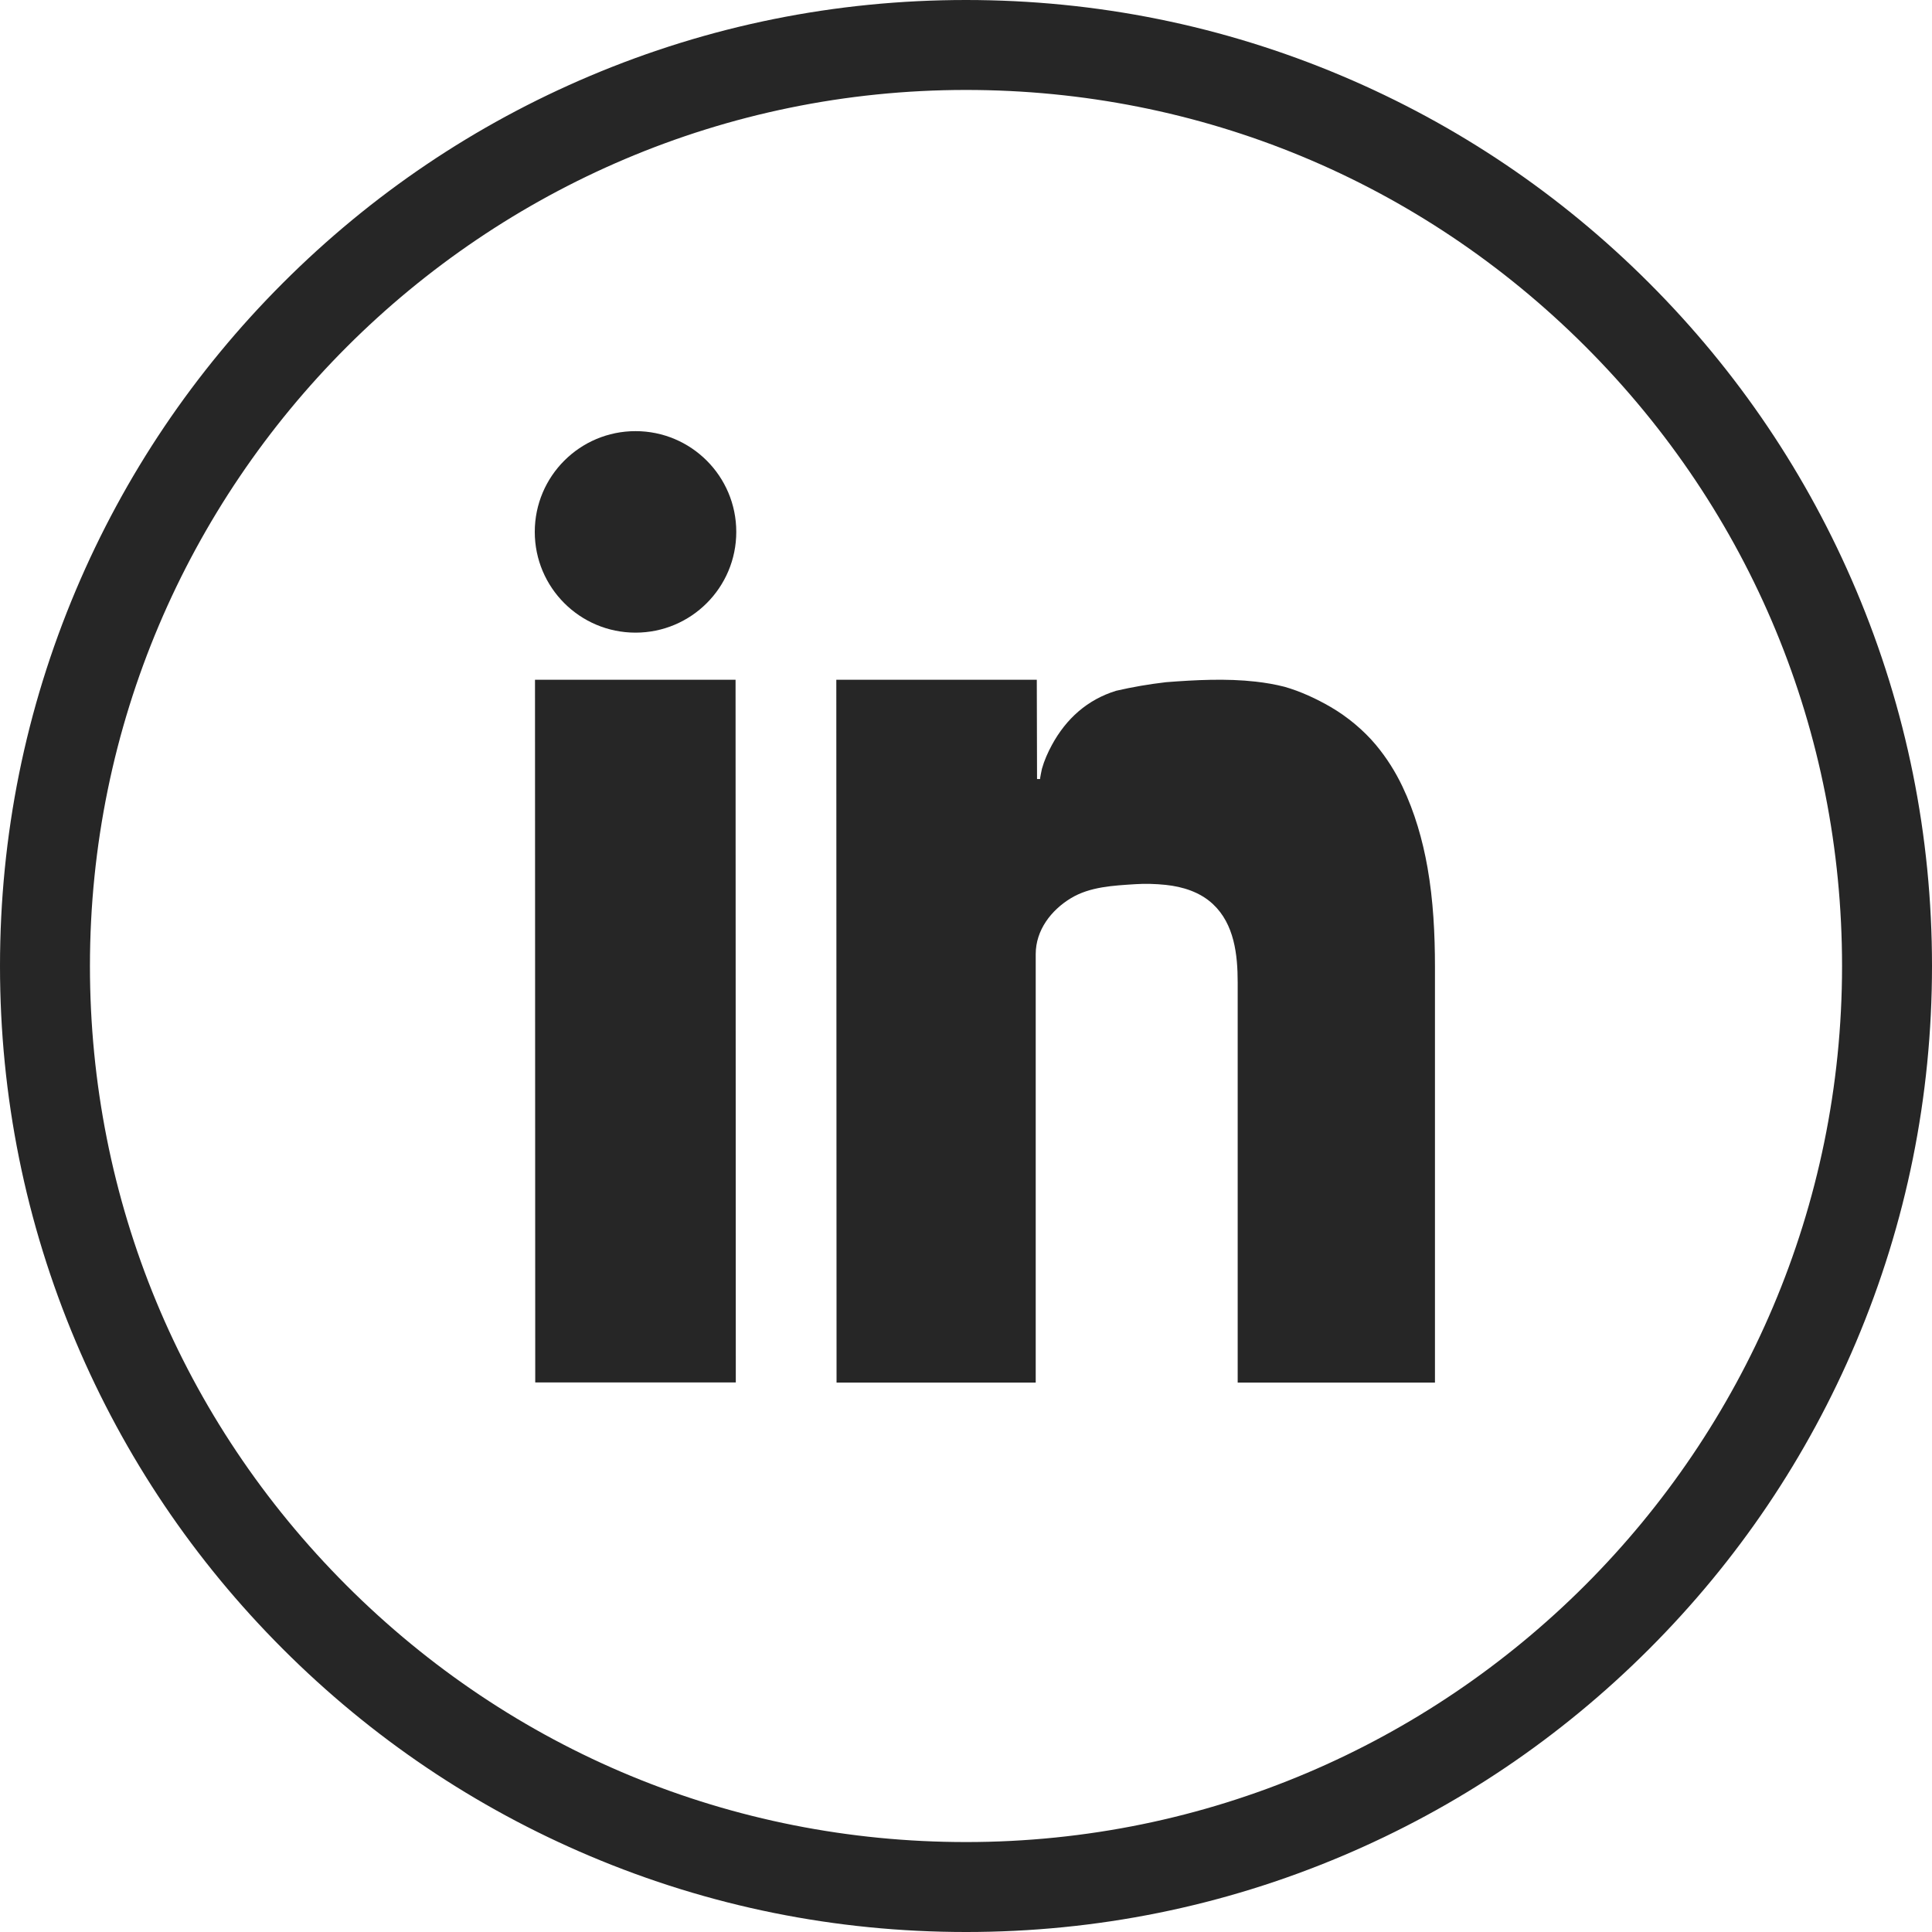
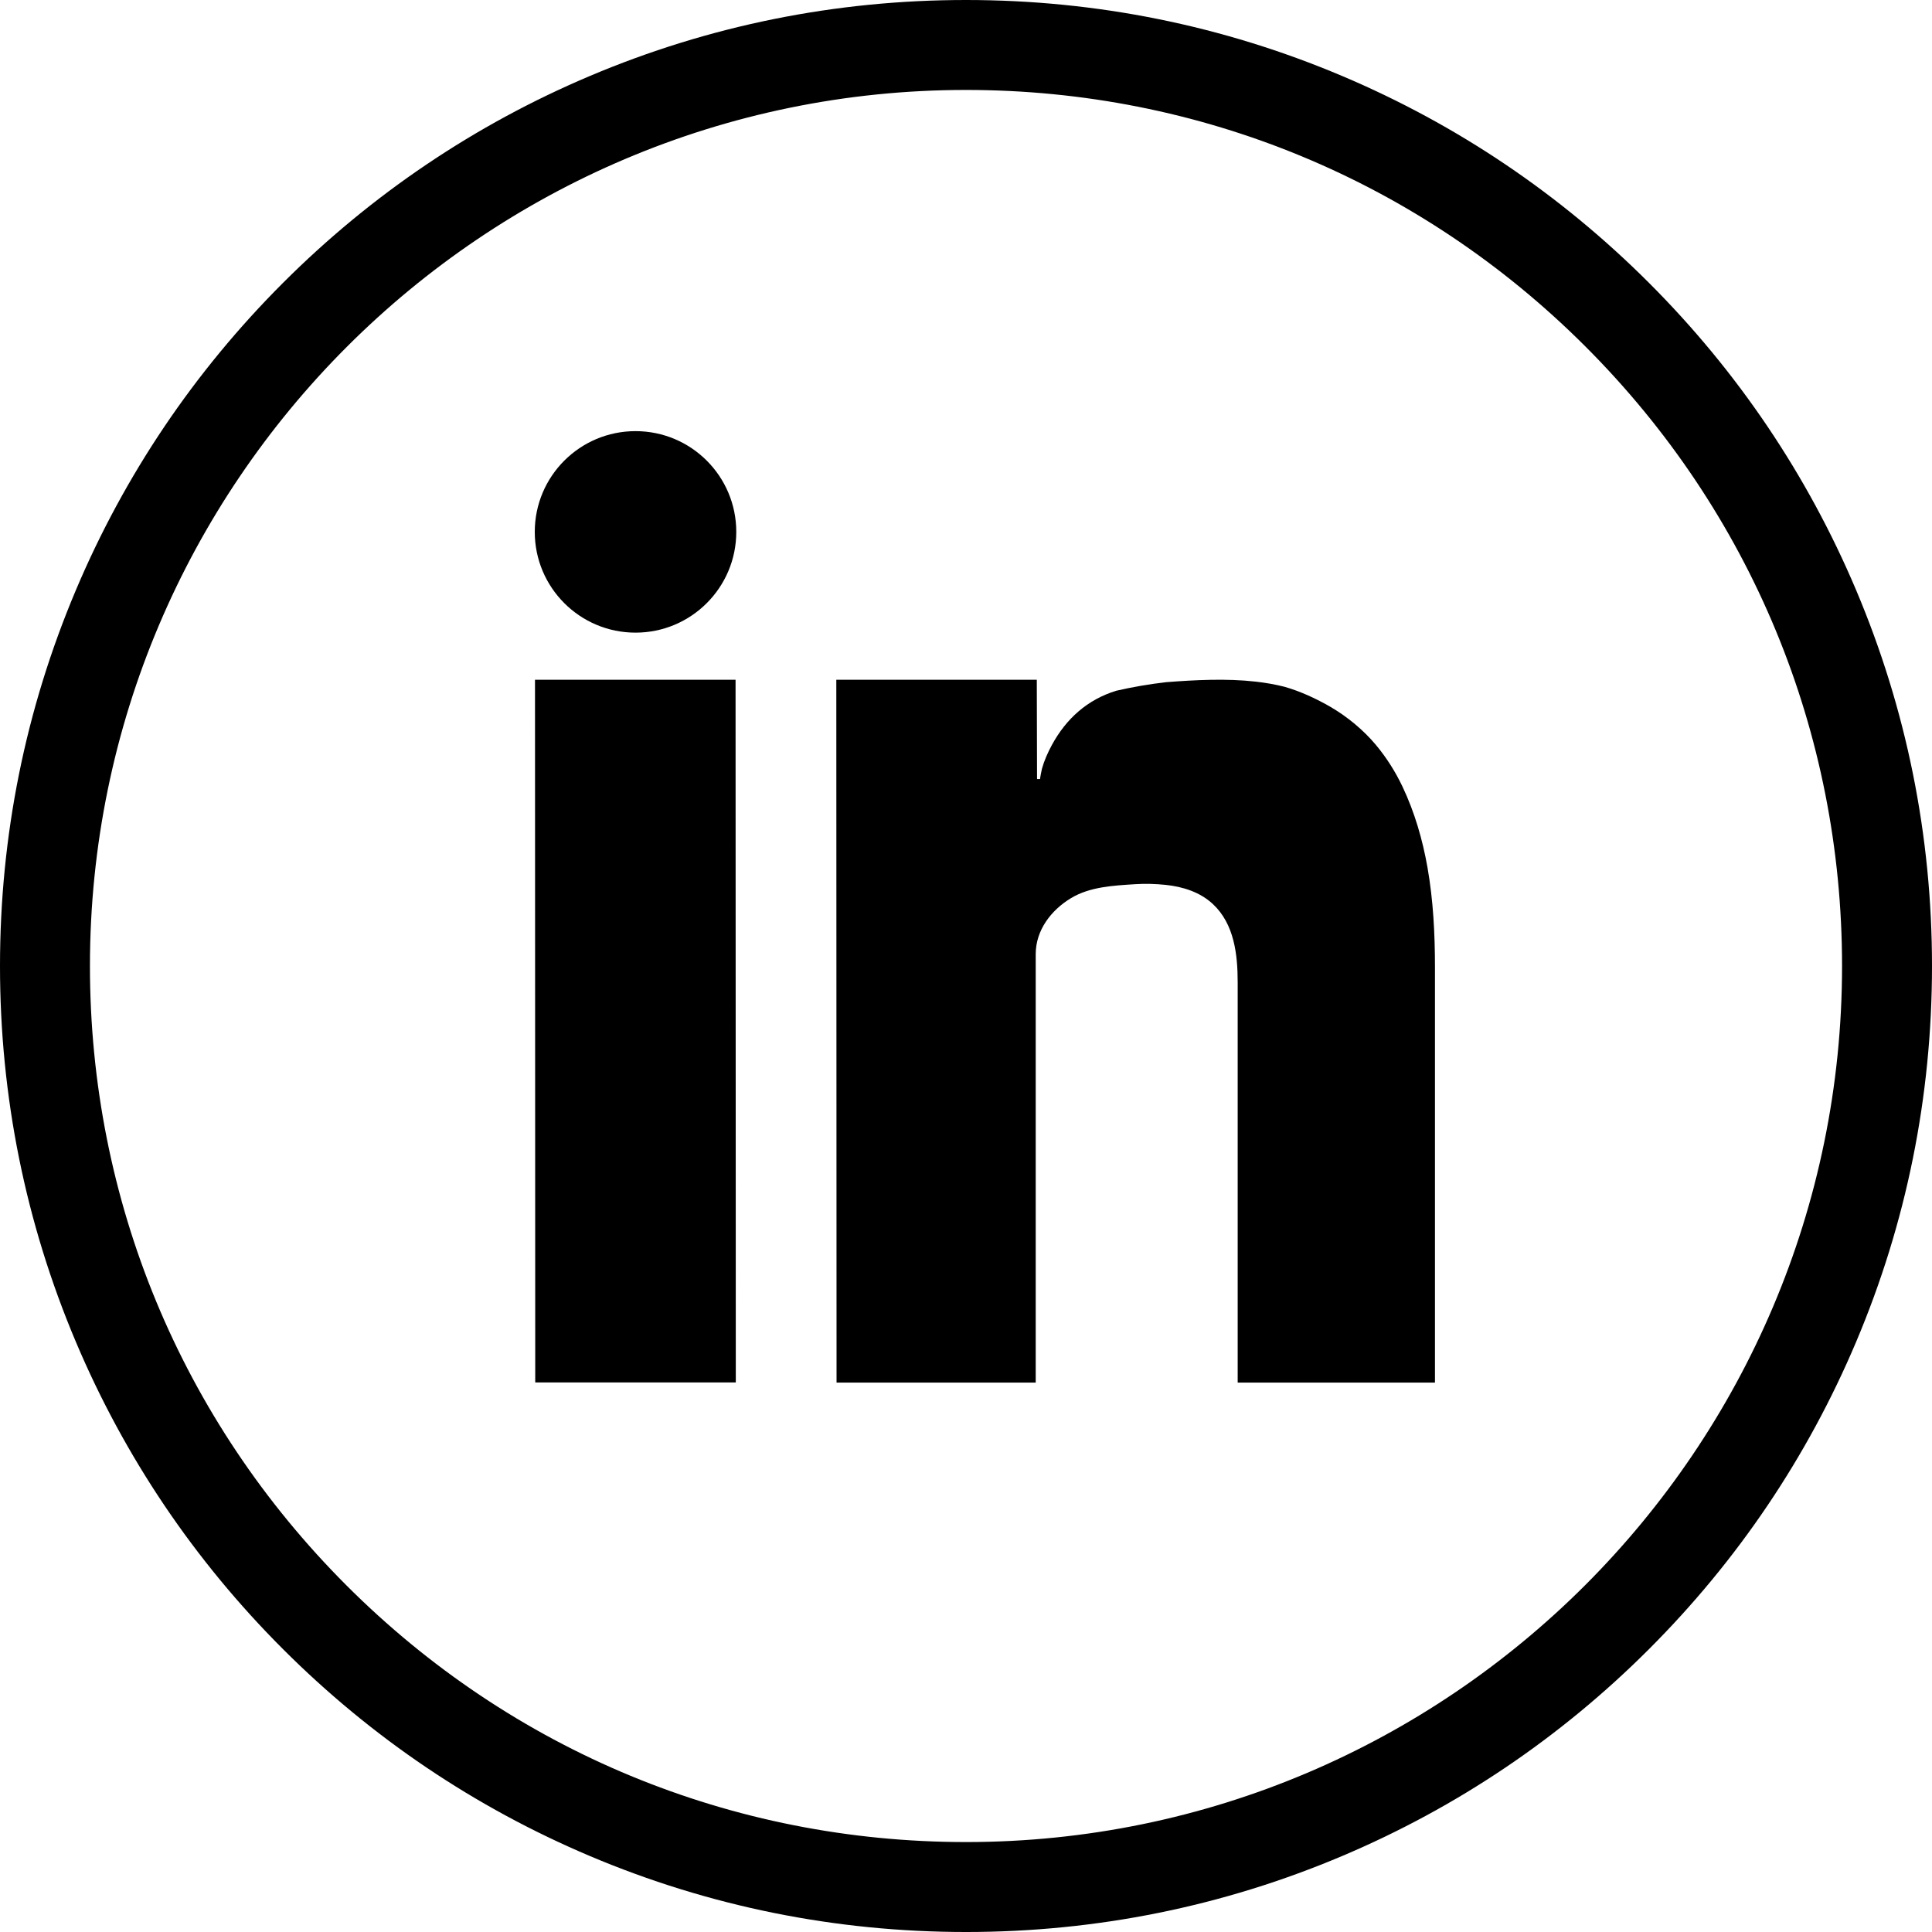
<svg xmlns="http://www.w3.org/2000/svg" enable-background="new 0 0 1024 1024" height="1024px" id="Layer_1" version="1.1" viewBox="0 0 1024 1024" width="1024px" xml:space="preserve">
  <g id="Background">
-     <path d="M983.766,312.727c-25.785-60.972-62.694-115.728-109.705-162.744   C827.05,102.966,772.299,66.049,711.329,40.257C648.194,13.548,581.14,0.004,512,0c-69.104,0-136.155,13.54-199.289,40.243   c-60.969,25.787-115.721,62.699-162.735,109.71c-47.014,47.011-83.929,101.761-109.72,162.728   C13.548,375.814,0.004,442.865,0,511.97c-0.004,69.109,13.533,136.165,40.234,199.304   c25.785,60.973,62.696,115.728,109.707,162.743c47.011,47.018,101.762,83.935,162.732,109.727   c63.136,26.708,130.19,40.253,199.323,40.257h0.009c69.104,0,136.153-13.54,199.288-40.243   c60.969-25.787,115.72-62.699,162.733-109.709c47.013-47.01,83.929-101.76,109.72-162.728   c26.708-63.134,40.251-130.186,40.255-199.29C1024.004,442.921,1010.467,375.866,983.766,312.727z M512.004,976.328h-0.03   c-124.026-0.007-240.627-48.313-328.323-136.019C95.957,752.604,47.665,635.999,47.672,511.973   c0.015-256.016,208.312-464.3,464.356-464.3c124.026,0.007,240.626,48.312,328.32,136.017   c87.695,87.706,135.986,204.311,135.979,328.337C976.313,768.043,768.018,976.328,512.004,976.328z" fill="#262626" />
+     <path d="M983.766,312.727c-25.785-60.972-62.694-115.728-109.705-162.744   C827.05,102.966,772.299,66.049,711.329,40.257C648.194,13.548,581.14,0.004,512,0c-69.104,0-136.155,13.54-199.289,40.243   c-60.969,25.787-115.721,62.699-162.735,109.71c-47.014,47.011-83.929,101.761-109.72,162.728   C13.548,375.814,0.004,442.865,0,511.97c-0.004,69.109,13.533,136.165,40.234,199.304   c25.785,60.973,62.696,115.728,109.707,162.743c47.011,47.018,101.762,83.935,162.732,109.727   c63.136,26.708,130.19,40.253,199.323,40.257h0.009c69.104,0,136.153-13.54,199.288-40.243   c60.969-25.787,115.72-62.699,162.733-109.709c47.013-47.01,83.929-101.76,109.72-162.728   c26.708-63.134,40.251-130.186,40.255-199.29C1024.004,442.921,1010.467,375.866,983.766,312.727z M512.004,976.328h-0.03   c-124.026-0.007-240.627-48.313-328.323-136.019C95.957,752.604,47.665,635.999,47.672,511.973   c0.015-256.016,208.312-464.3,464.356-464.3c124.026,0.007,240.626,48.312,328.32,136.017   c87.695,87.706,135.986,204.311,135.979,328.337C976.313,768.043,768.018,976.328,512.004,976.328z" fill="currentColor" />
  </g>
  <g id="Linkedin">
-     <polygon fill="#262626" points="283.688,732.715 389.991,732.715 389.862,360.274 283.56,360.274  " />
-     <path d="M756.622,459.913c-2.603-14.823-6.825-29.415-13.292-43.03c-3.735-7.865-8.44-15.298-14.018-21.996   c-6.509-7.813-15.168-15.005-23.963-20.125c-7.535-4.387-16.126-8.369-24.534-10.754c-4.985-1.273-10.105-2.148-15.301-2.733   c-15.595-1.755-31.854-0.905-47.479,0.299c-4.487,0.523-8.942,1.156-13.357,1.914c-4.414,0.758-8.788,1.642-13.107,2.635   c-7.62,2.349-14.249,6.053-19.914,10.912c-5.665,4.86-10.366,10.876-14.143,17.84c-2.167,3.997-4.043,8.214-5.266,12.602   c-0.063,0.231-1.167,5.42-0.94,5.42h-1.654l-0.13-52.622H443.262l0.129,372.522h105.559c0,0,0-199.771,0-227.093   c0-12.697,8.156-23.276,18.619-29.622c10.146-6.153,22.69-6.704,34.226-7.451c5.264-0.341,10.749-0.17,15.992,0.371   c9.104,0.941,18.279,3.818,25.085,10.183c11.363,10.629,13.125,26.838,13.125,41.521c0,11.863,0,23.727,0,35.591   c0,17.921,0,35.841,0,53.761c0,19.175,0,38.348,0,57.521c0,15.562,0,31.124,0,46.687c0,6.179,0,12.355,0,18.533H760.56   c0-6.171,0-12.342,0-18.513c0-15.825,0-31.65,0-47.477c0-19.485,0-38.974,0-58.46c0-31.925,0-63.85,0-95.773   C760.56,495.019,759.663,477.239,756.622,459.913z" fill="#262626" />
-     <circle cx="336.84" cy="281.912" fill="#262626" r="53.4" />
+     <polygon fill="currentColor" points="283.688,732.715 389.991,732.715 389.862,360.274 283.56,360.274  " />
+     <path d="M756.622,459.913c-2.603-14.823-6.825-29.415-13.292-43.03c-3.735-7.865-8.44-15.298-14.018-21.996   c-6.509-7.813-15.168-15.005-23.963-20.125c-7.535-4.387-16.126-8.369-24.534-10.754c-4.985-1.273-10.105-2.148-15.301-2.733   c-15.595-1.755-31.854-0.905-47.479,0.299c-4.487,0.523-8.942,1.156-13.357,1.914c-4.414,0.758-8.788,1.642-13.107,2.635   c-7.62,2.349-14.249,6.053-19.914,10.912c-5.665,4.86-10.366,10.876-14.143,17.84c-2.167,3.997-4.043,8.214-5.266,12.602   c-0.063,0.231-1.167,5.42-0.94,5.42h-1.654l-0.13-52.622H443.262l0.129,372.522h105.559c0,0,0-199.771,0-227.093   c0-12.697,8.156-23.276,18.619-29.622c10.146-6.153,22.69-6.704,34.226-7.451c5.264-0.341,10.749-0.17,15.992,0.371   c9.104,0.941,18.279,3.818,25.085,10.183c11.363,10.629,13.125,26.838,13.125,41.521c0,11.863,0,23.727,0,35.591   c0,17.921,0,35.841,0,53.761c0,19.175,0,38.348,0,57.521c0,15.562,0,31.124,0,46.687c0,6.179,0,12.355,0,18.533H760.56   c0-6.171,0-12.342,0-18.513c0-15.825,0-31.65,0-47.477c0-19.485,0-38.974,0-58.46c0-31.925,0-63.85,0-95.773   C760.56,495.019,759.663,477.239,756.622,459.913z" fill="currentColor" />
+     <circle cx="336.84" cy="281.912" fill="currentColor" r="53.4" />
  </g>
</svg>
